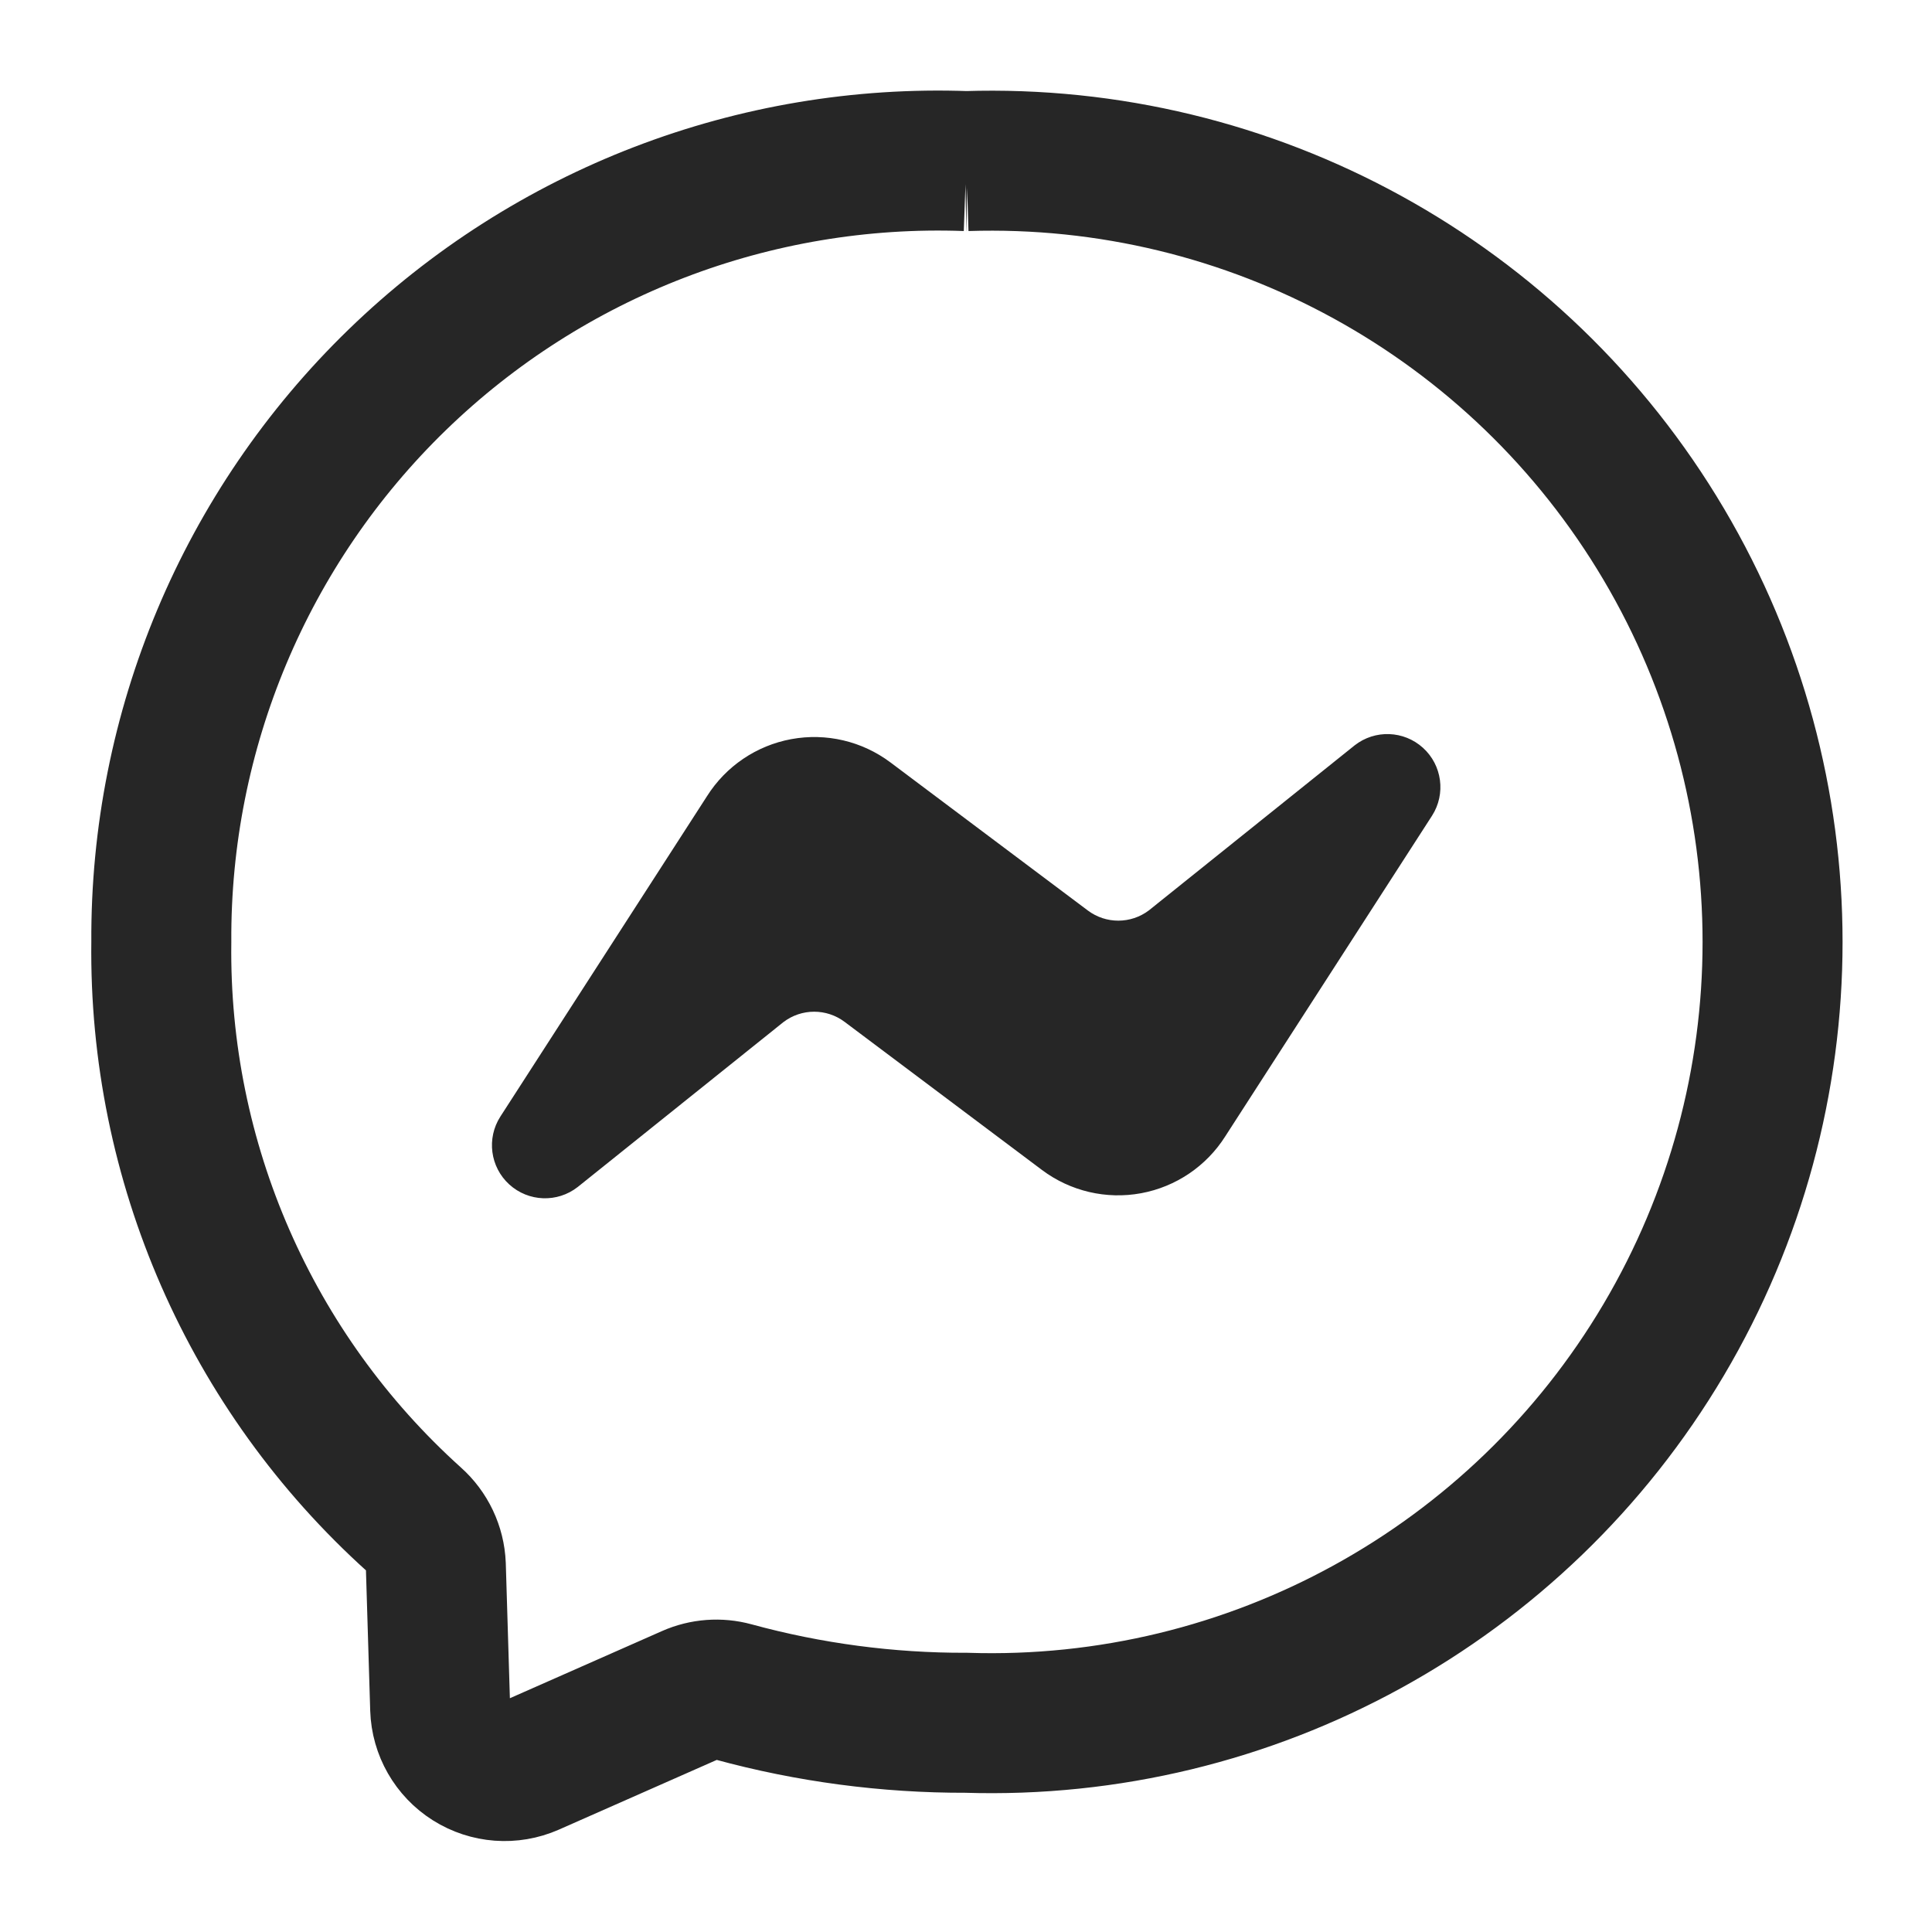
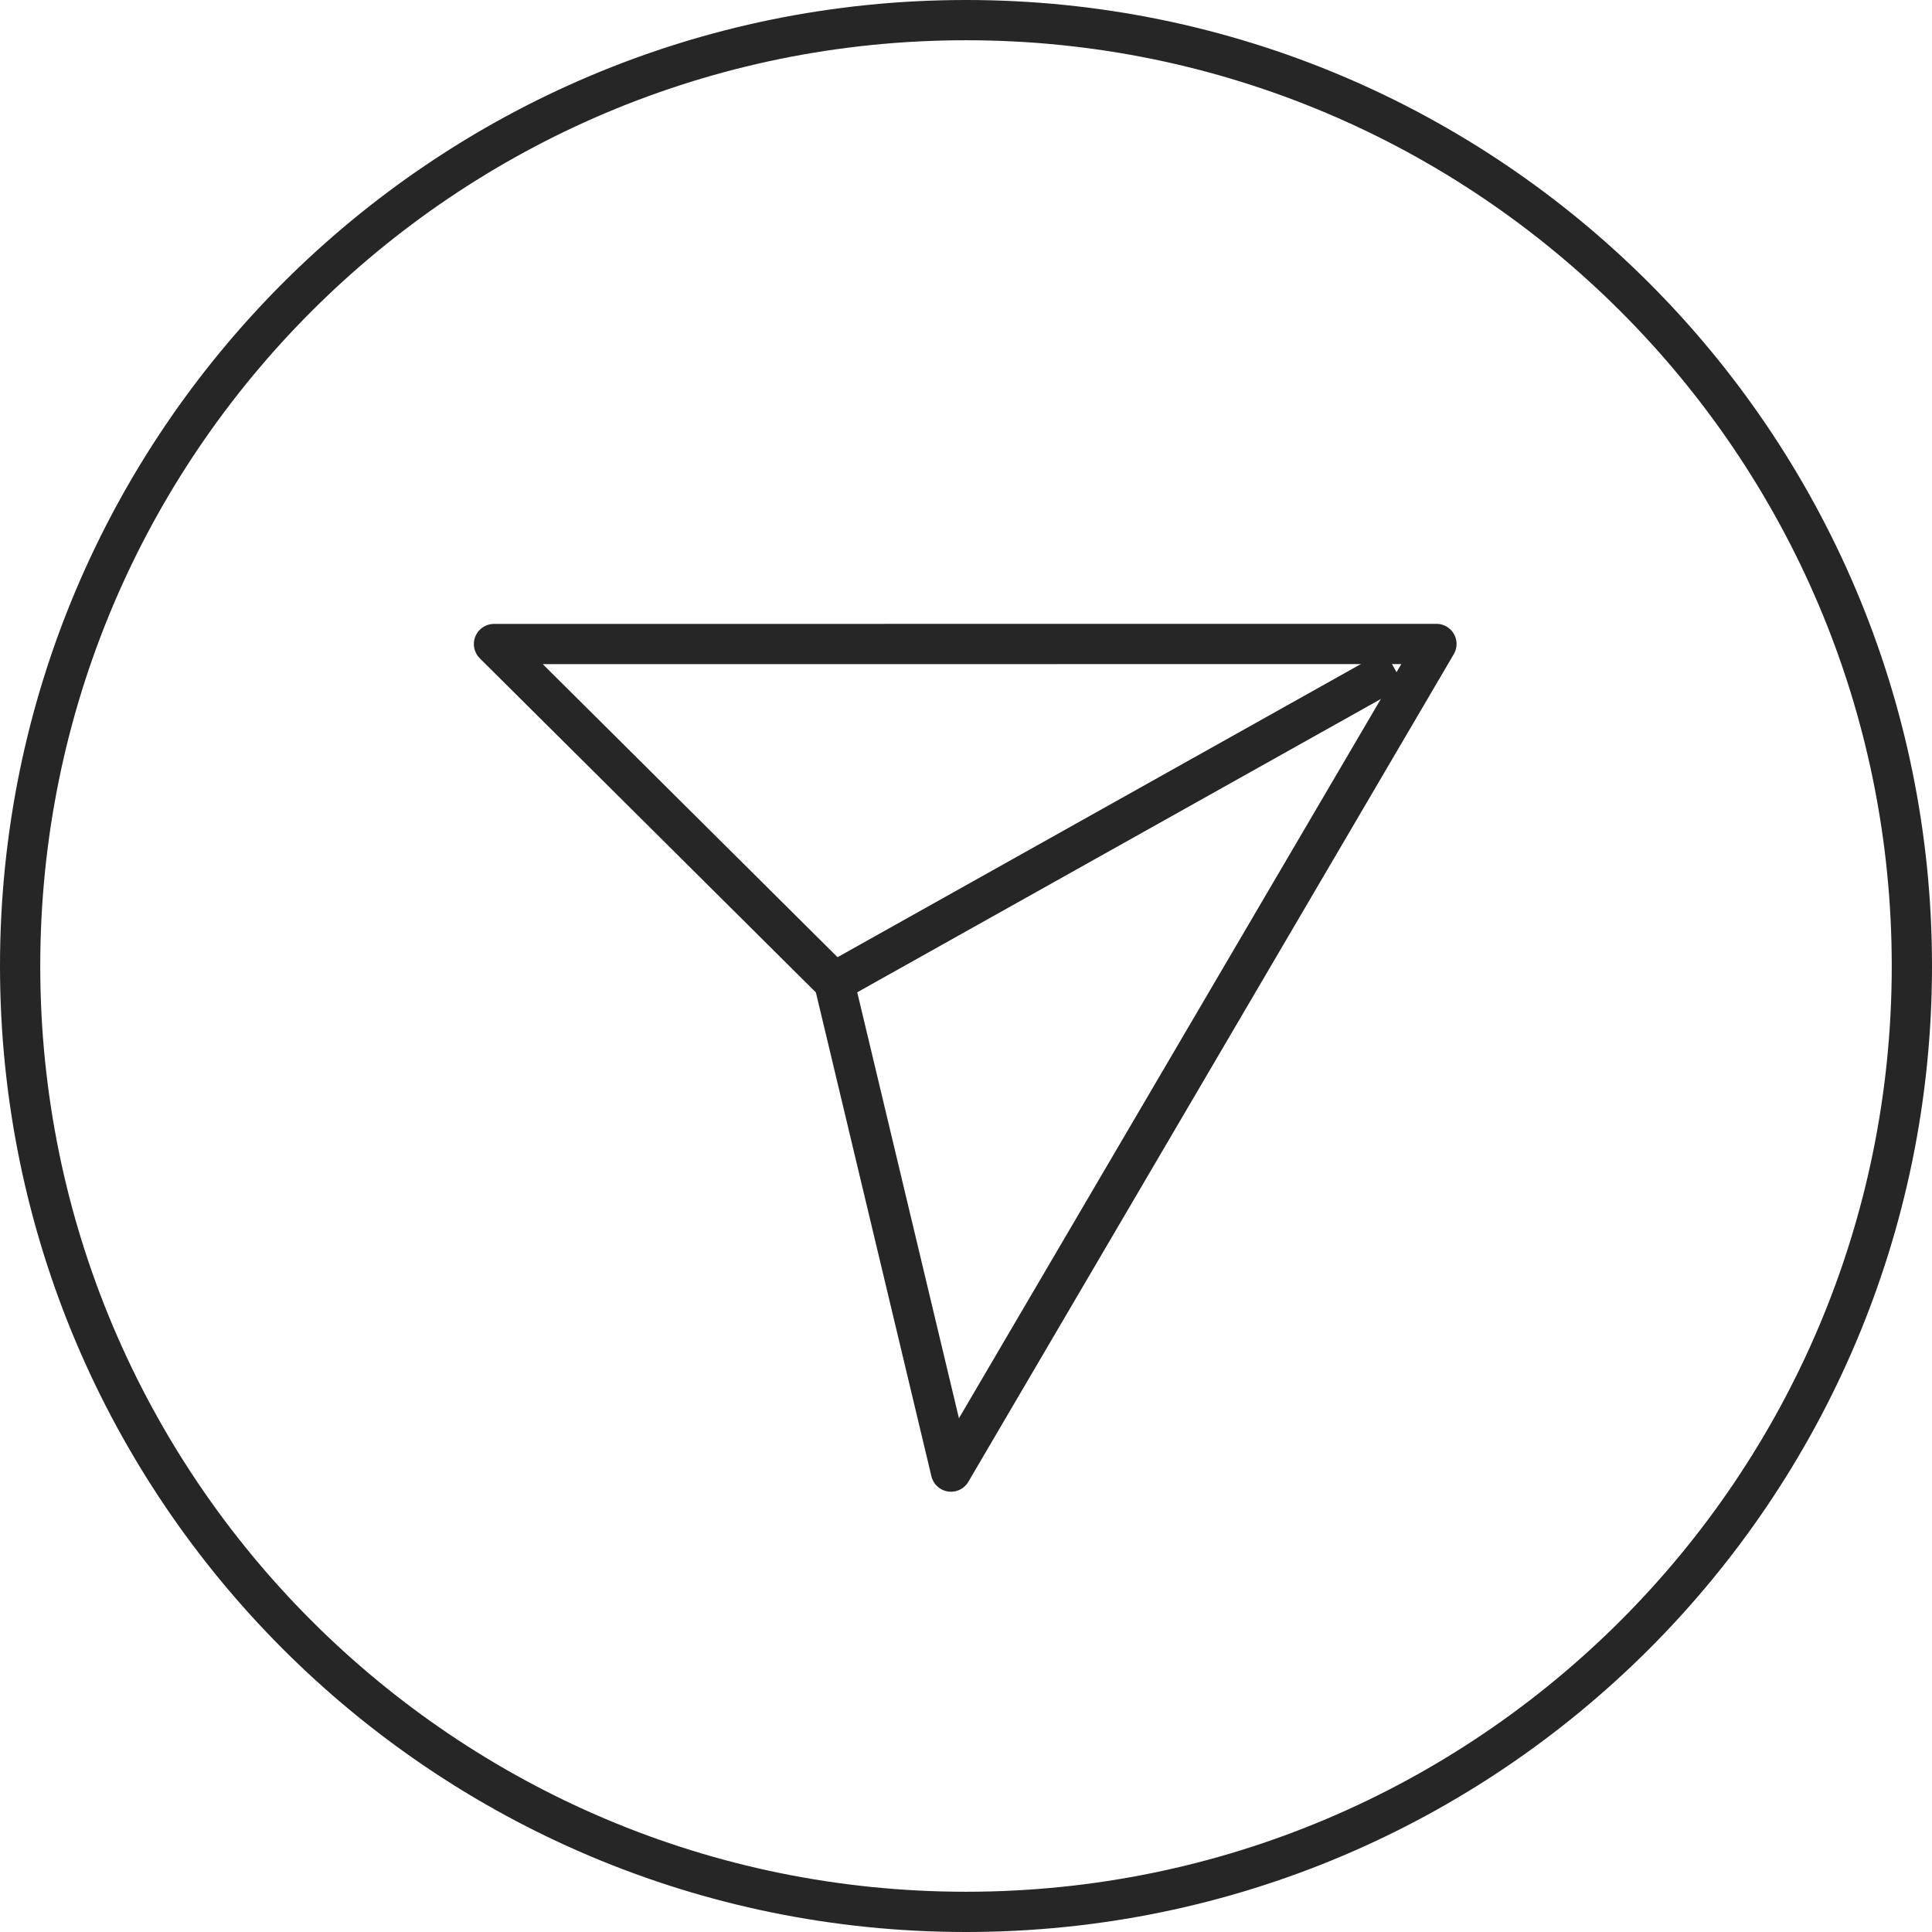
- <svg aria-label="Messenger" class="_8-yf5 " color="#262626" fill="#262626" height="24" role="img" viewBox="0 0 24 24" width="24">
-   <path d="M12.003 2.001a9.705 9.705 0 110 19.4 10.876 10.876 0 01-2.895-.384.798.798 0 00-.533.04l-1.984.876a.801.801 0 01-1.123-.708l-.054-1.78a.806.806 0 00-.27-.569 9.49 9.49 0 01-3.14-7.175 9.65 9.65 0 0110-9.7z" fill="none" stroke="currentColor" stroke-miterlimit="10" stroke-width="1.739" />
-   <path d="M17.79 10.132a.659.659 0 00-.962-.873l-2.556 2.05a.63.63 0 01-.758.002L11.06 9.47a1.576 1.576 0 00-2.277.42l-2.567 3.98a.659.659 0 00.961.875l2.556-2.049a.63.63 0 01.759-.002l2.452 1.84a1.576 1.576 0 002.278-.42z" fill-rule="evenodd" />
+ <svg aria-label="Direct" class="_ab6-" color="#262626" fill="#262626" height="96" role="img" viewBox="0 0 96 96" width="96">
+   <circle cx="48" cy="48" fill="none" r="47" stroke="currentColor" stroke-linecap="round" stroke-linejoin="round" stroke-width="2" />
+   <line fill="none" stroke="currentColor" stroke-linejoin="round" stroke-width="2" x1="69.286" x2="41.447" y1="33.21" y2="48.804" />
+   <polygon fill="none" points="47.254 73.123 71.376 31.998 24.546 32.002 41.448 48.805 47.254 73.123" stroke="currentColor" stroke-linejoin="round" stroke-width="2" />
</svg>
